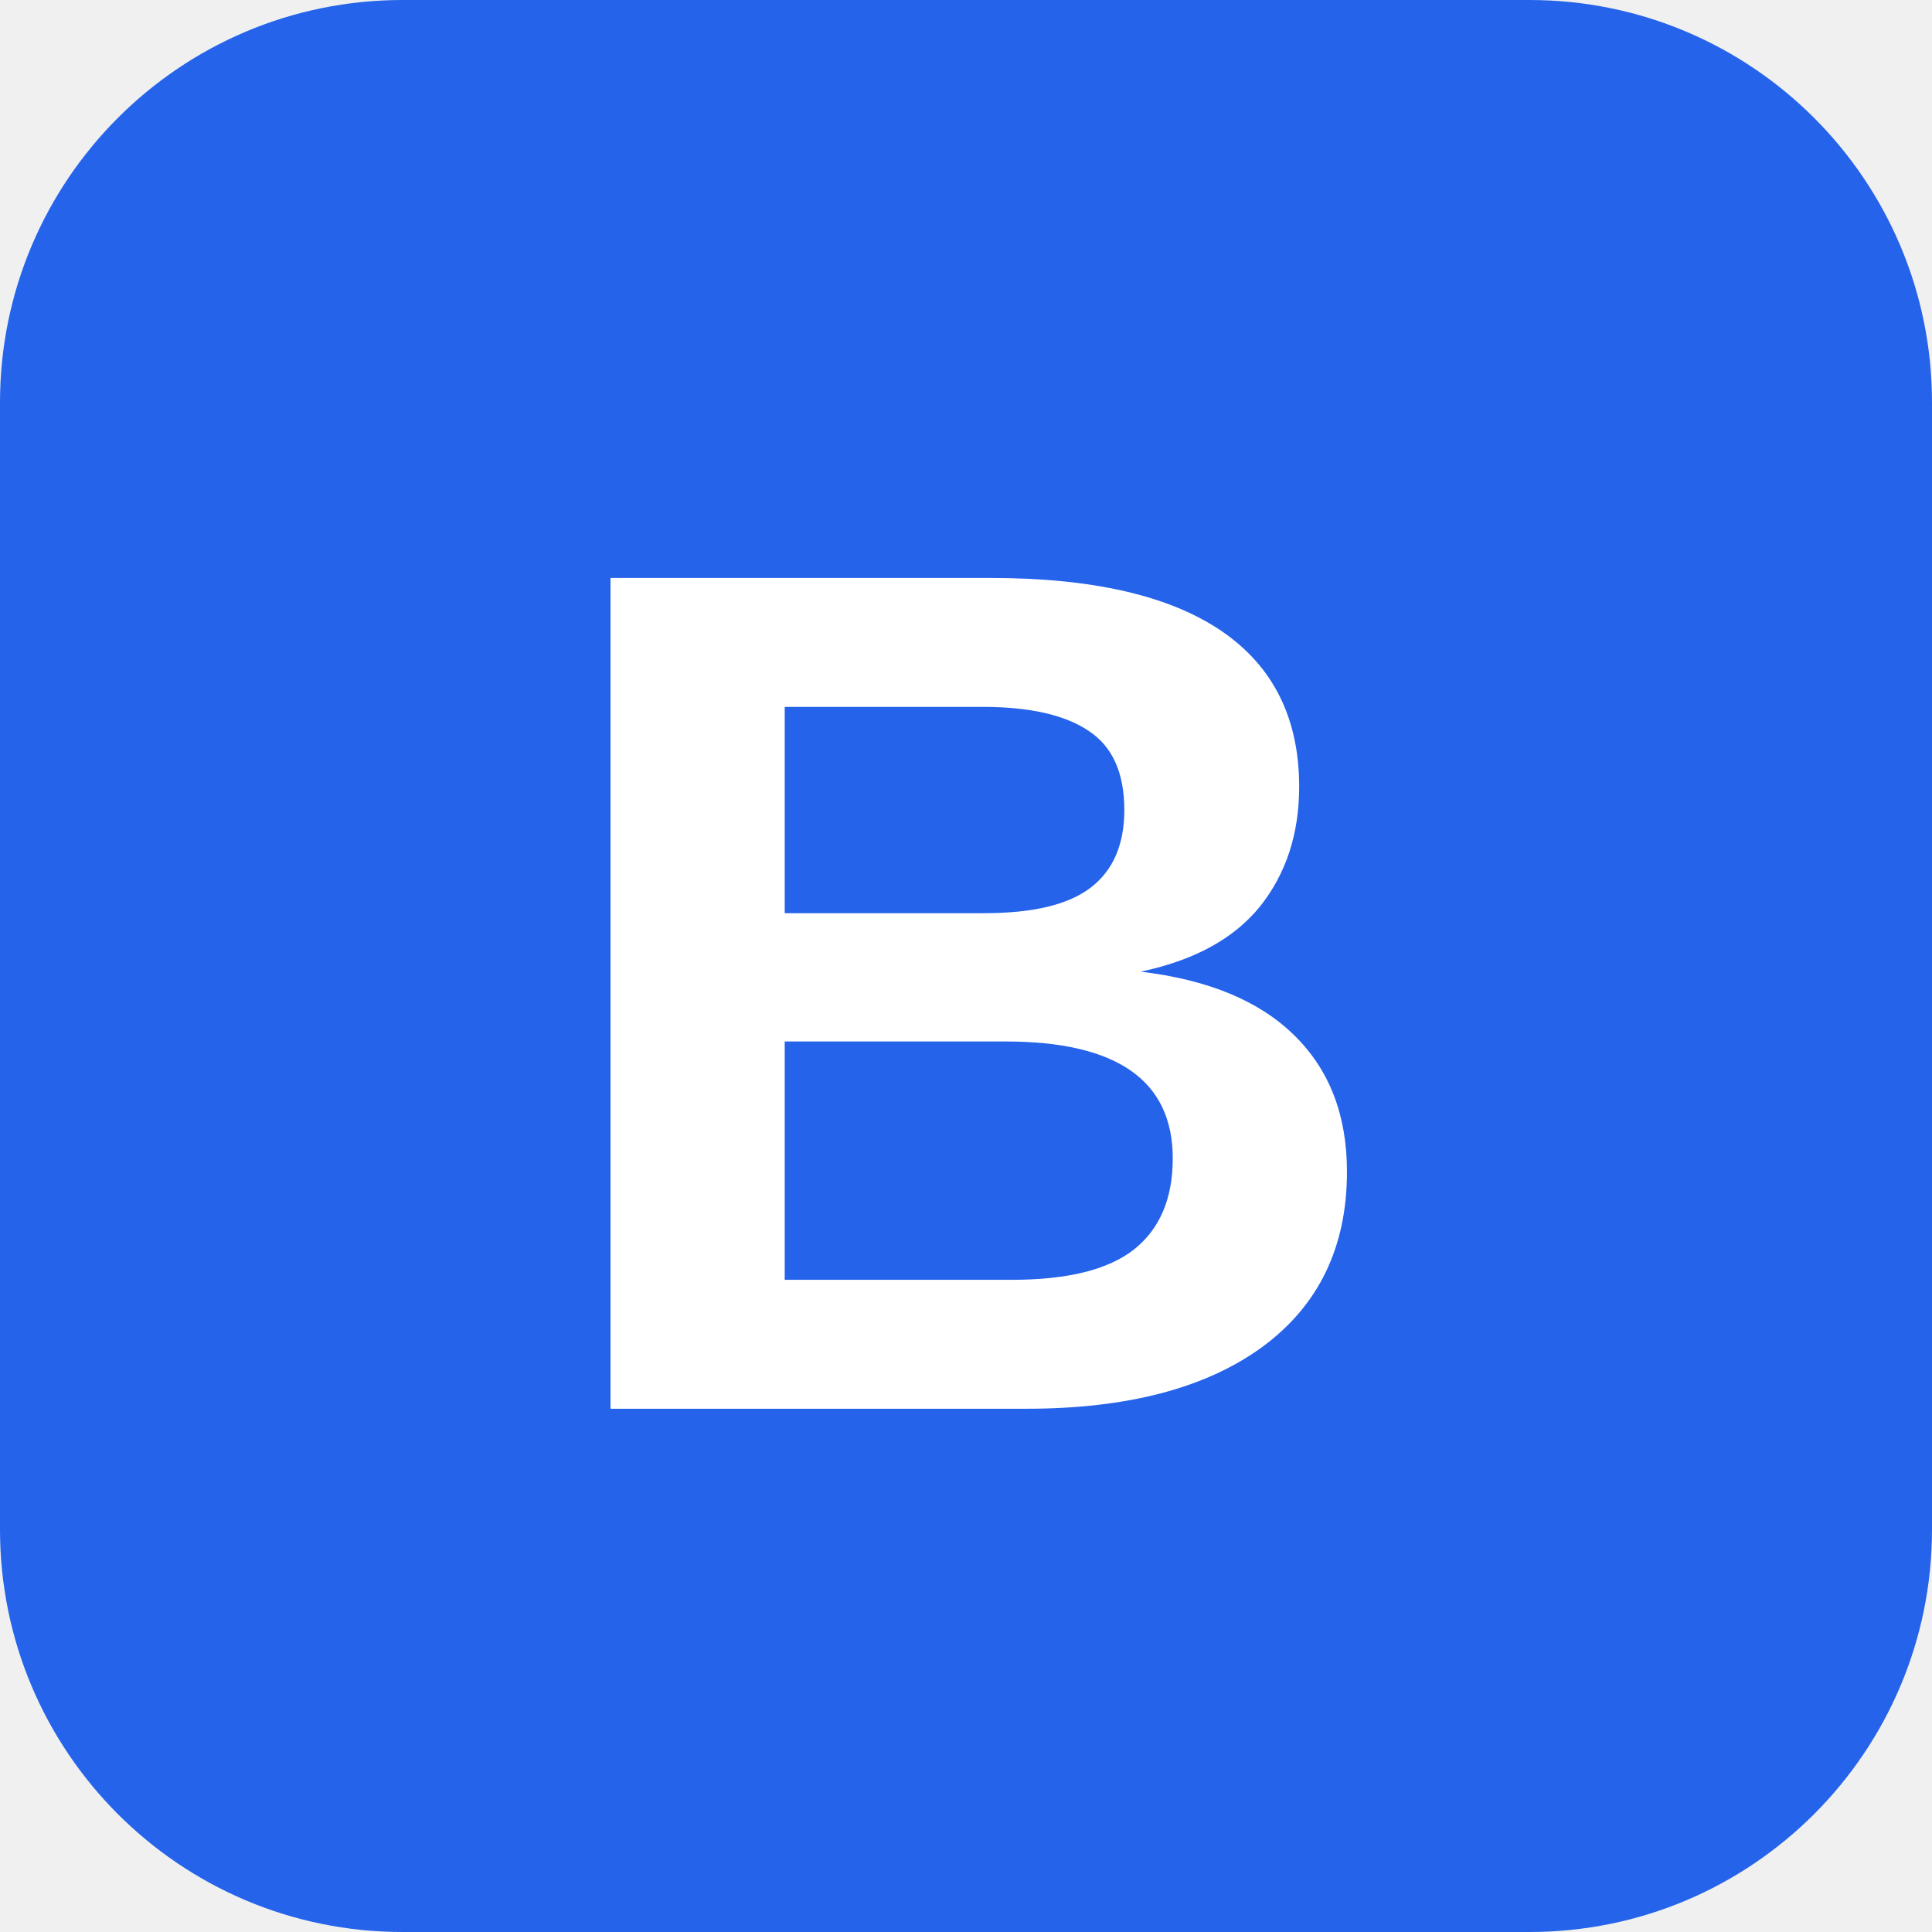
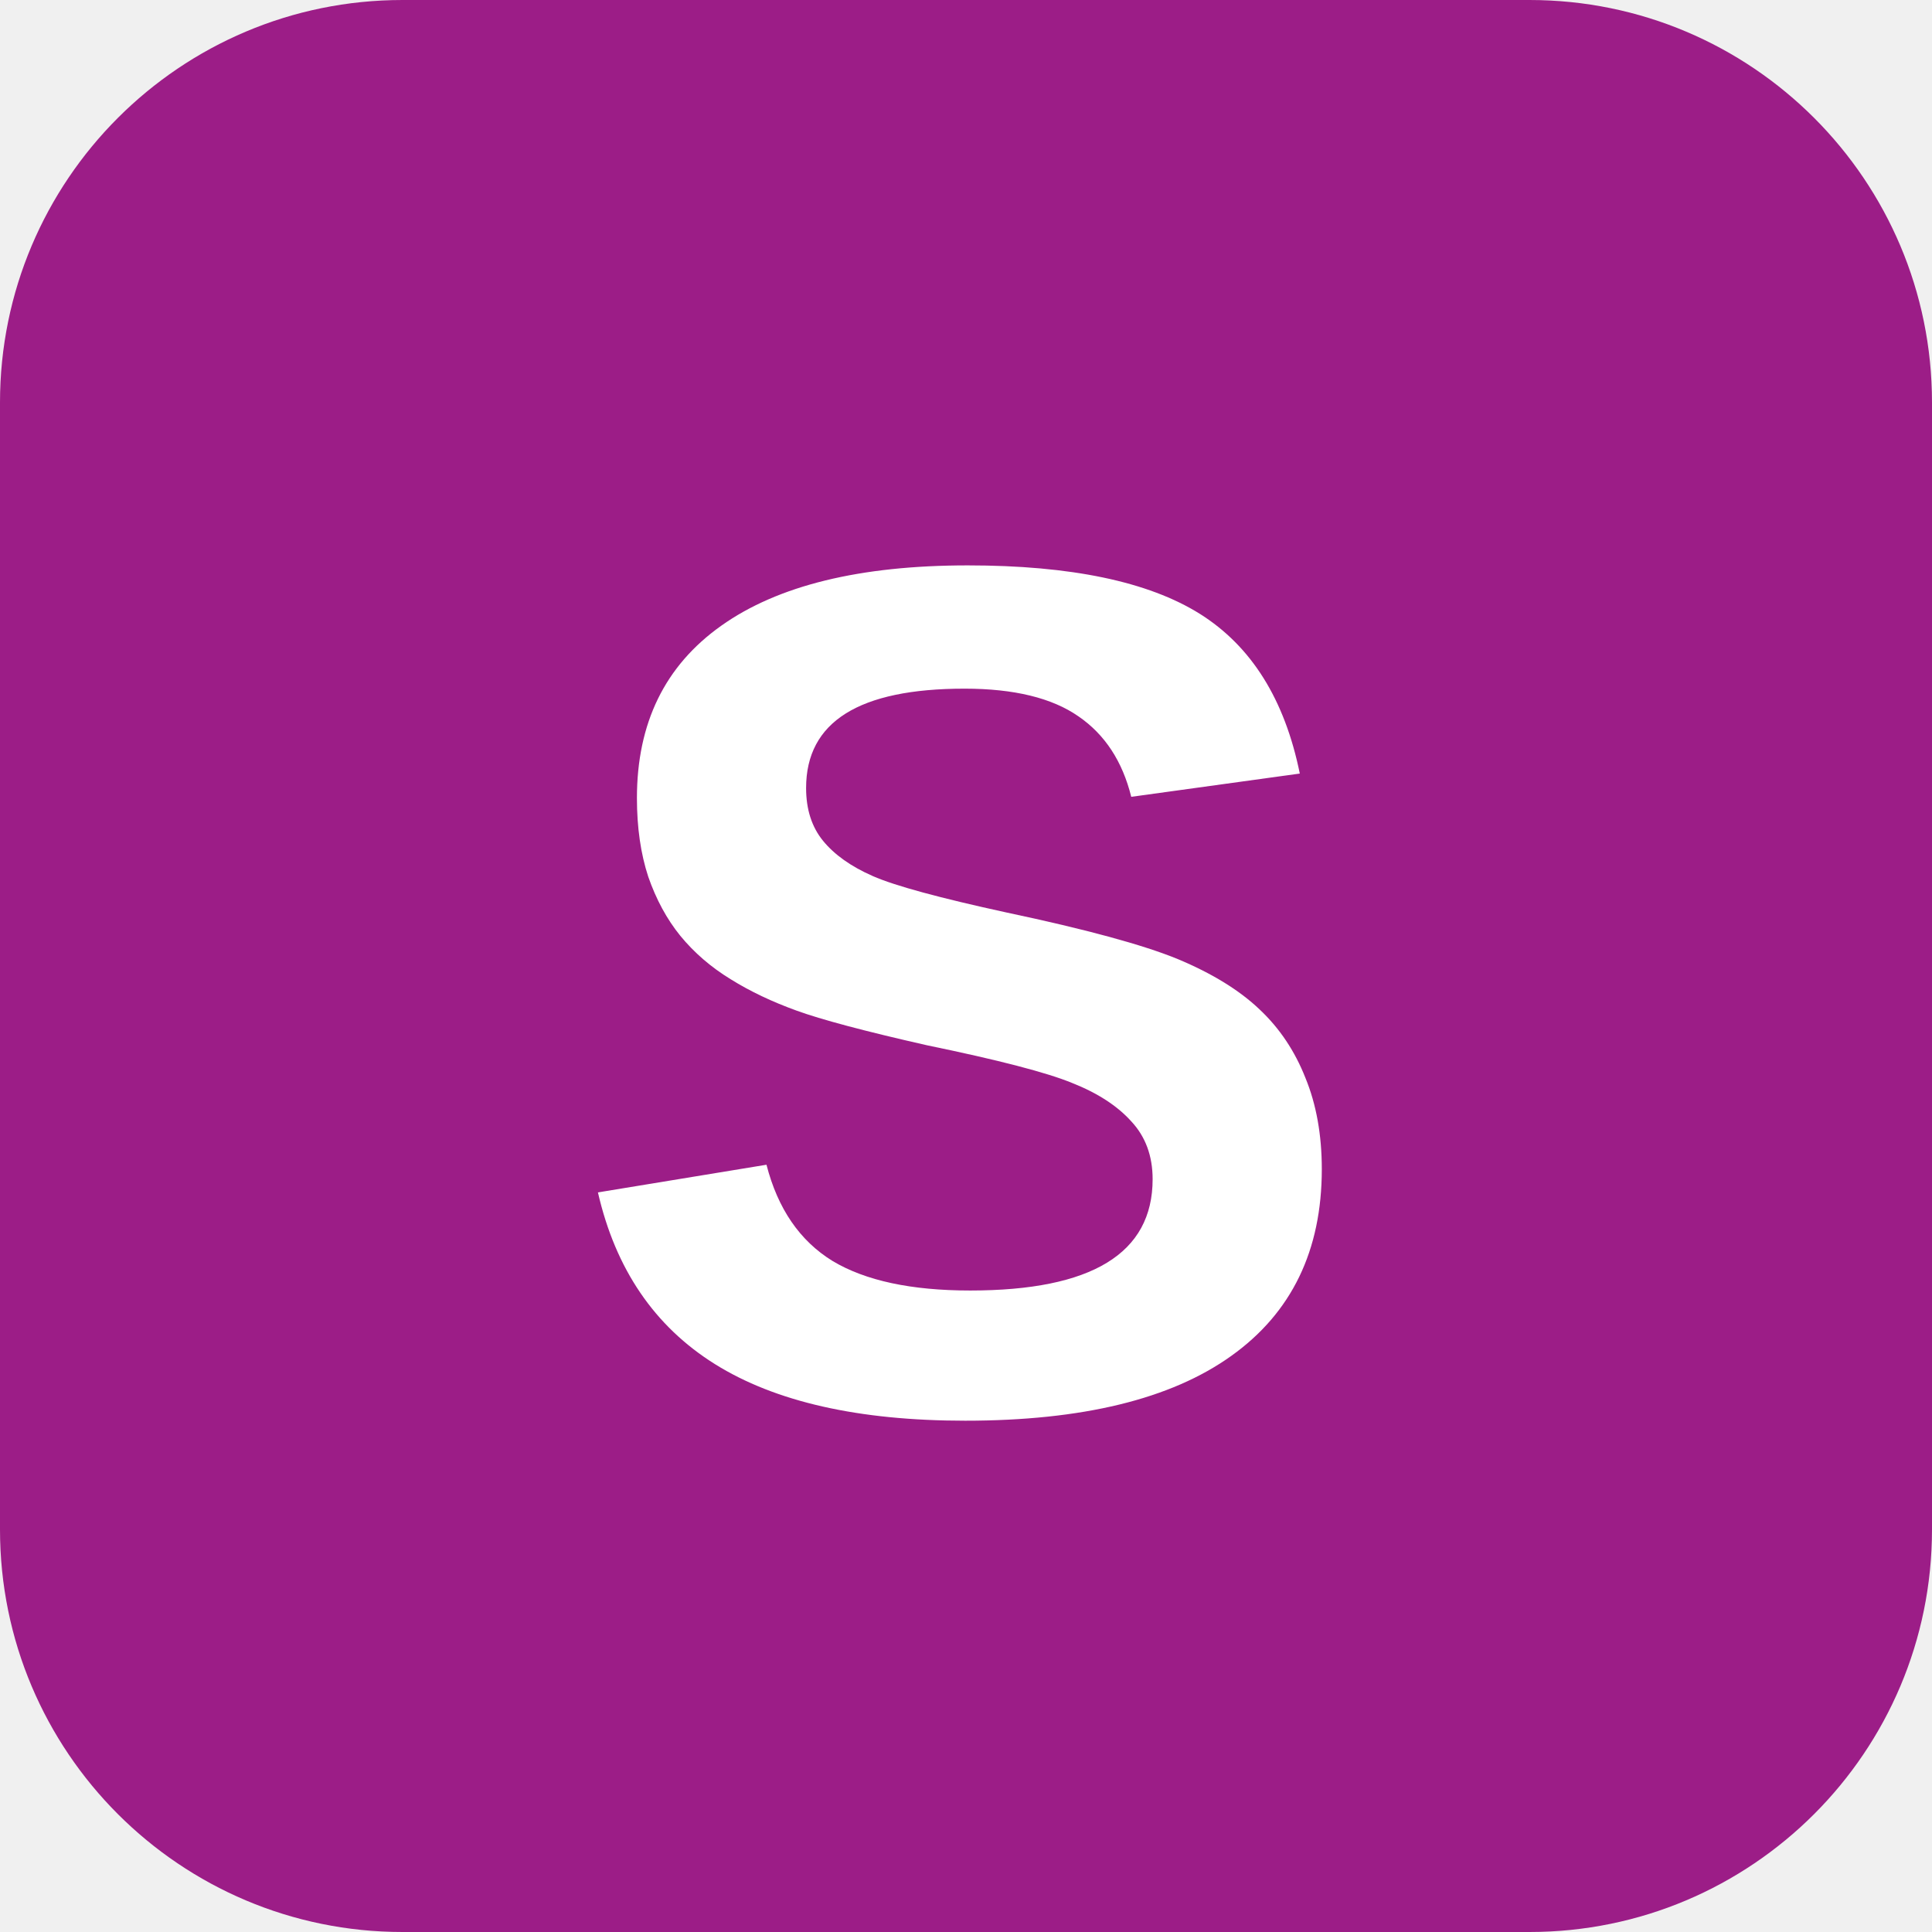
<svg xmlns="http://www.w3.org/2000/svg" viewBox="0 0 48 48">
-   <rect width="48" height="48" rx="10" fill="#2563eb" />
-   <text x="24" y="35" text-anchor="middle" font-family="Arial, Helvetica, sans-serif" font-size="30" font-weight="900" fill="#ffffff">B</text>
+   <rect width="48" height="48" rx="10" fill="#9c1d87" />
+   <text x="24" y="35" text-anchor="middle" font-family="Arial, Helvetica, sans-serif" font-size="30" font-weight="900" fill="#ffffff">S</text>
</svg>
